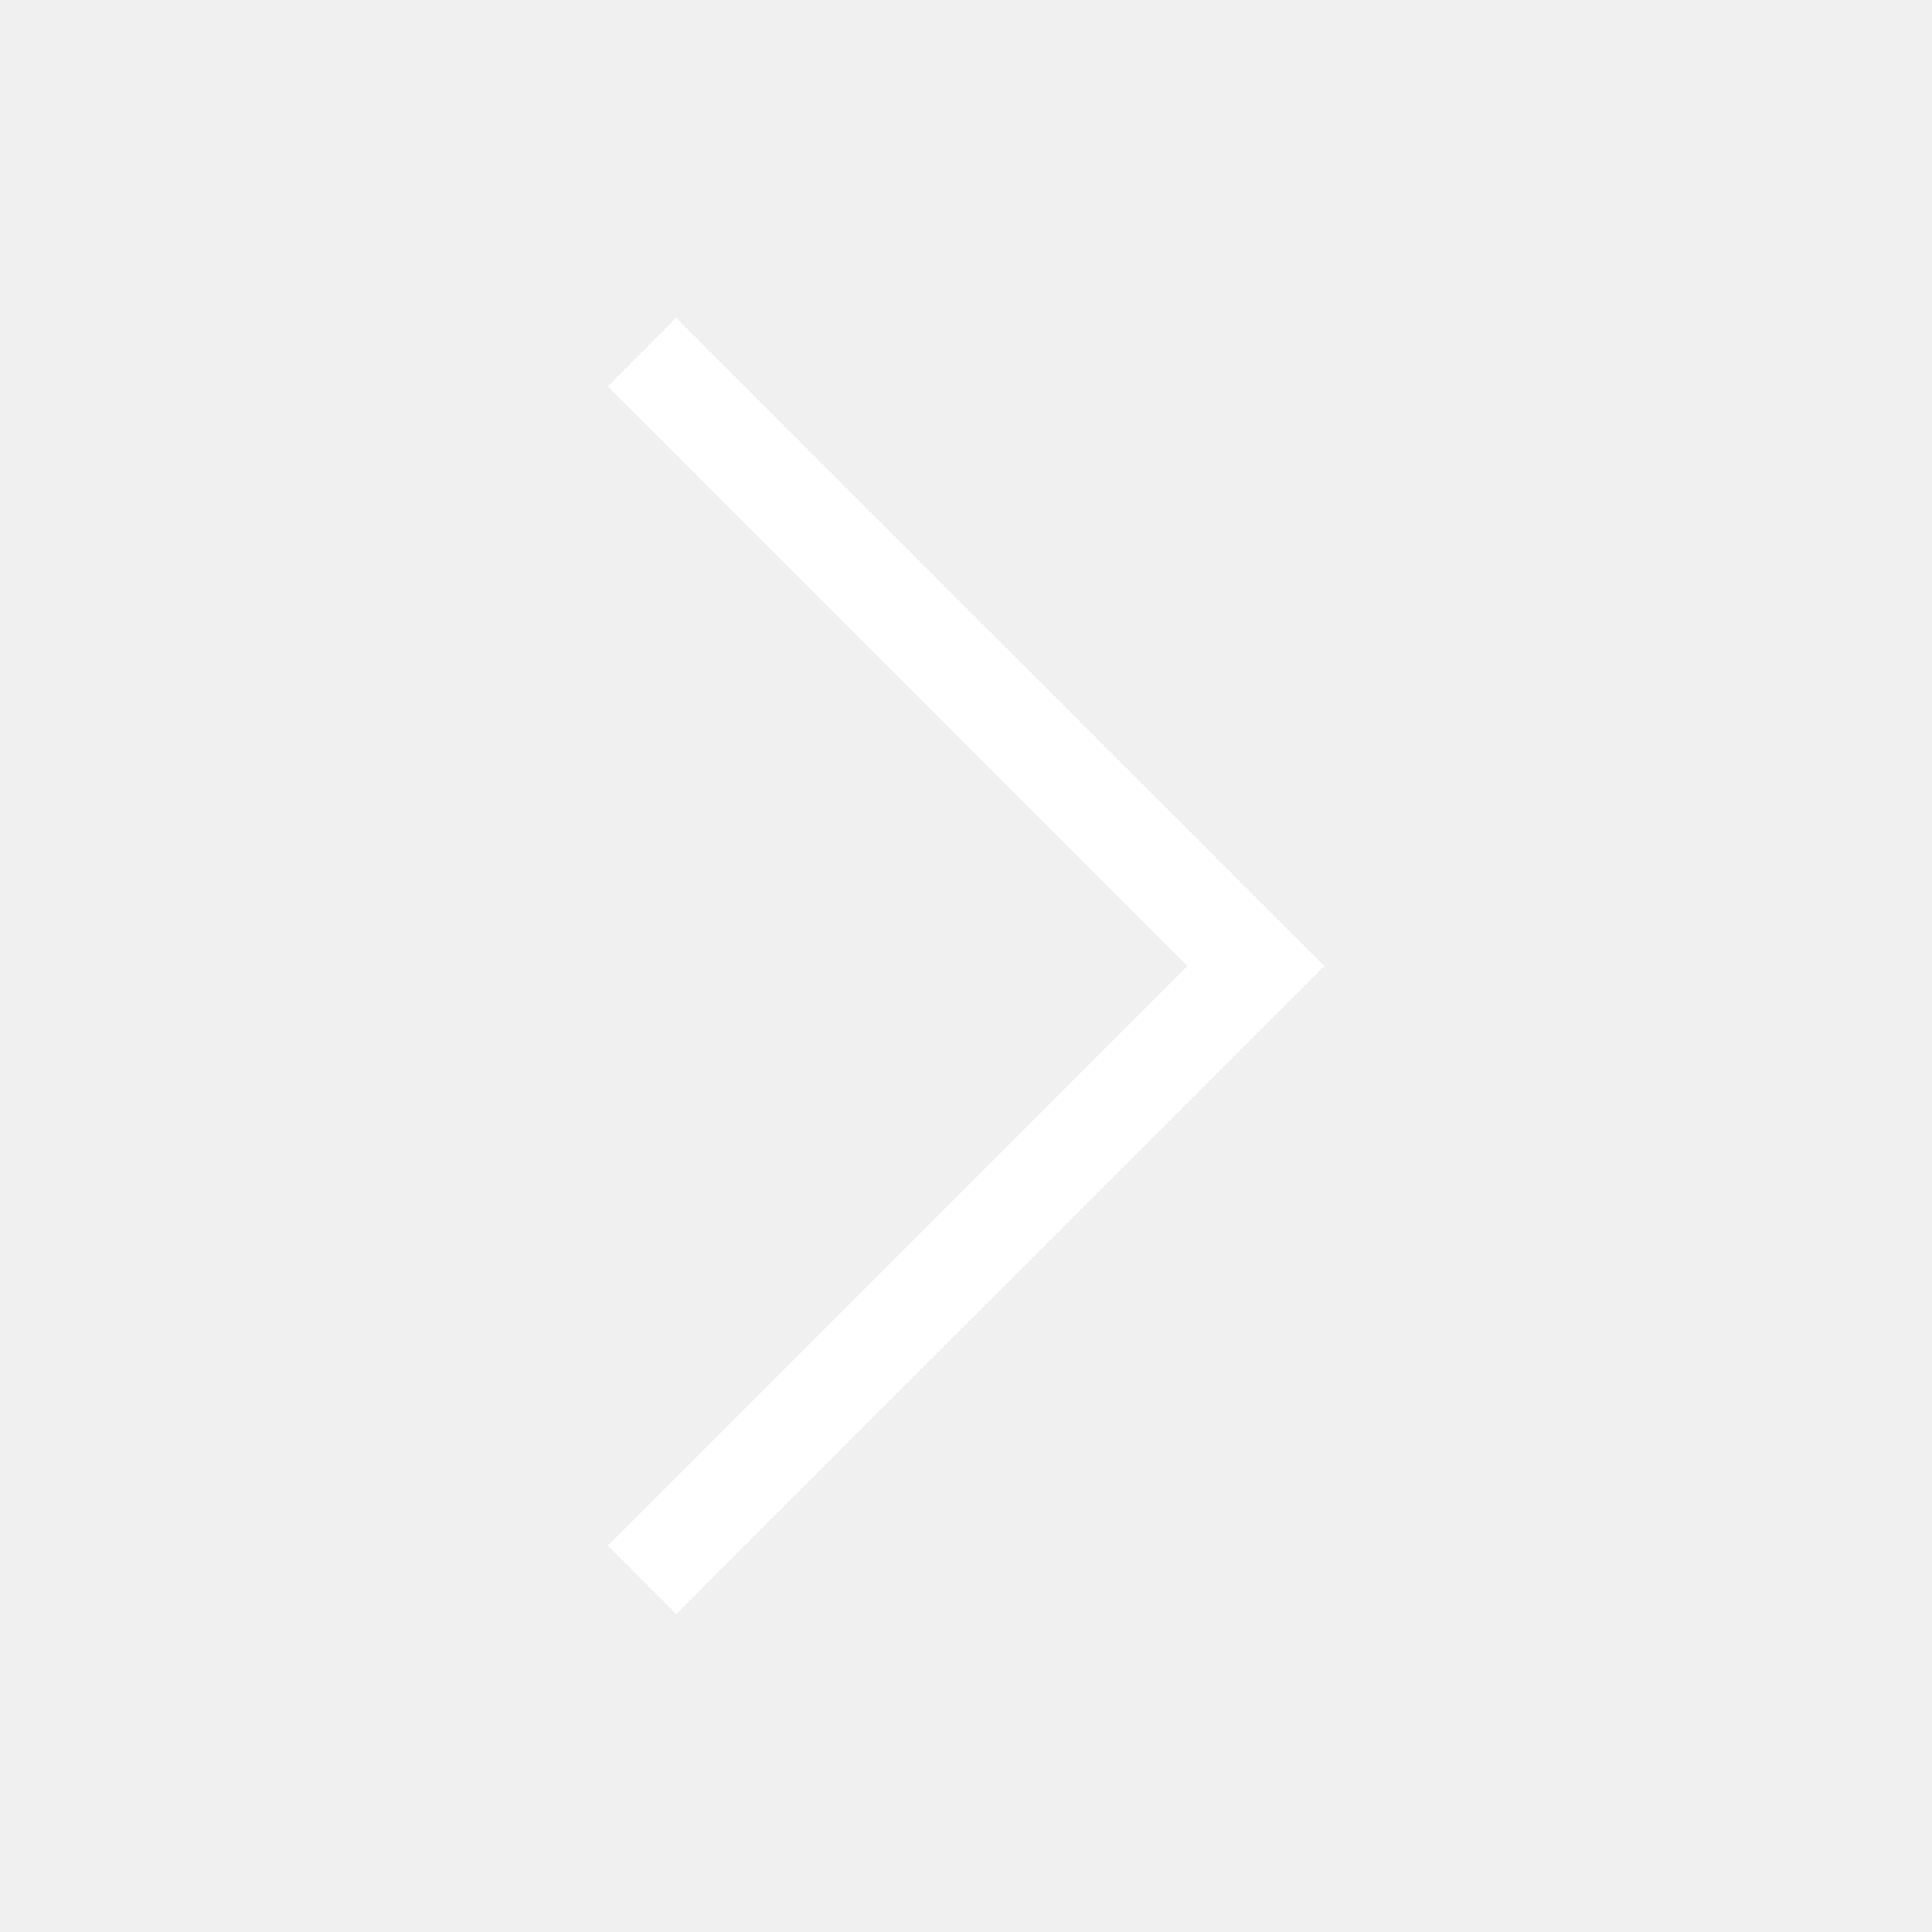
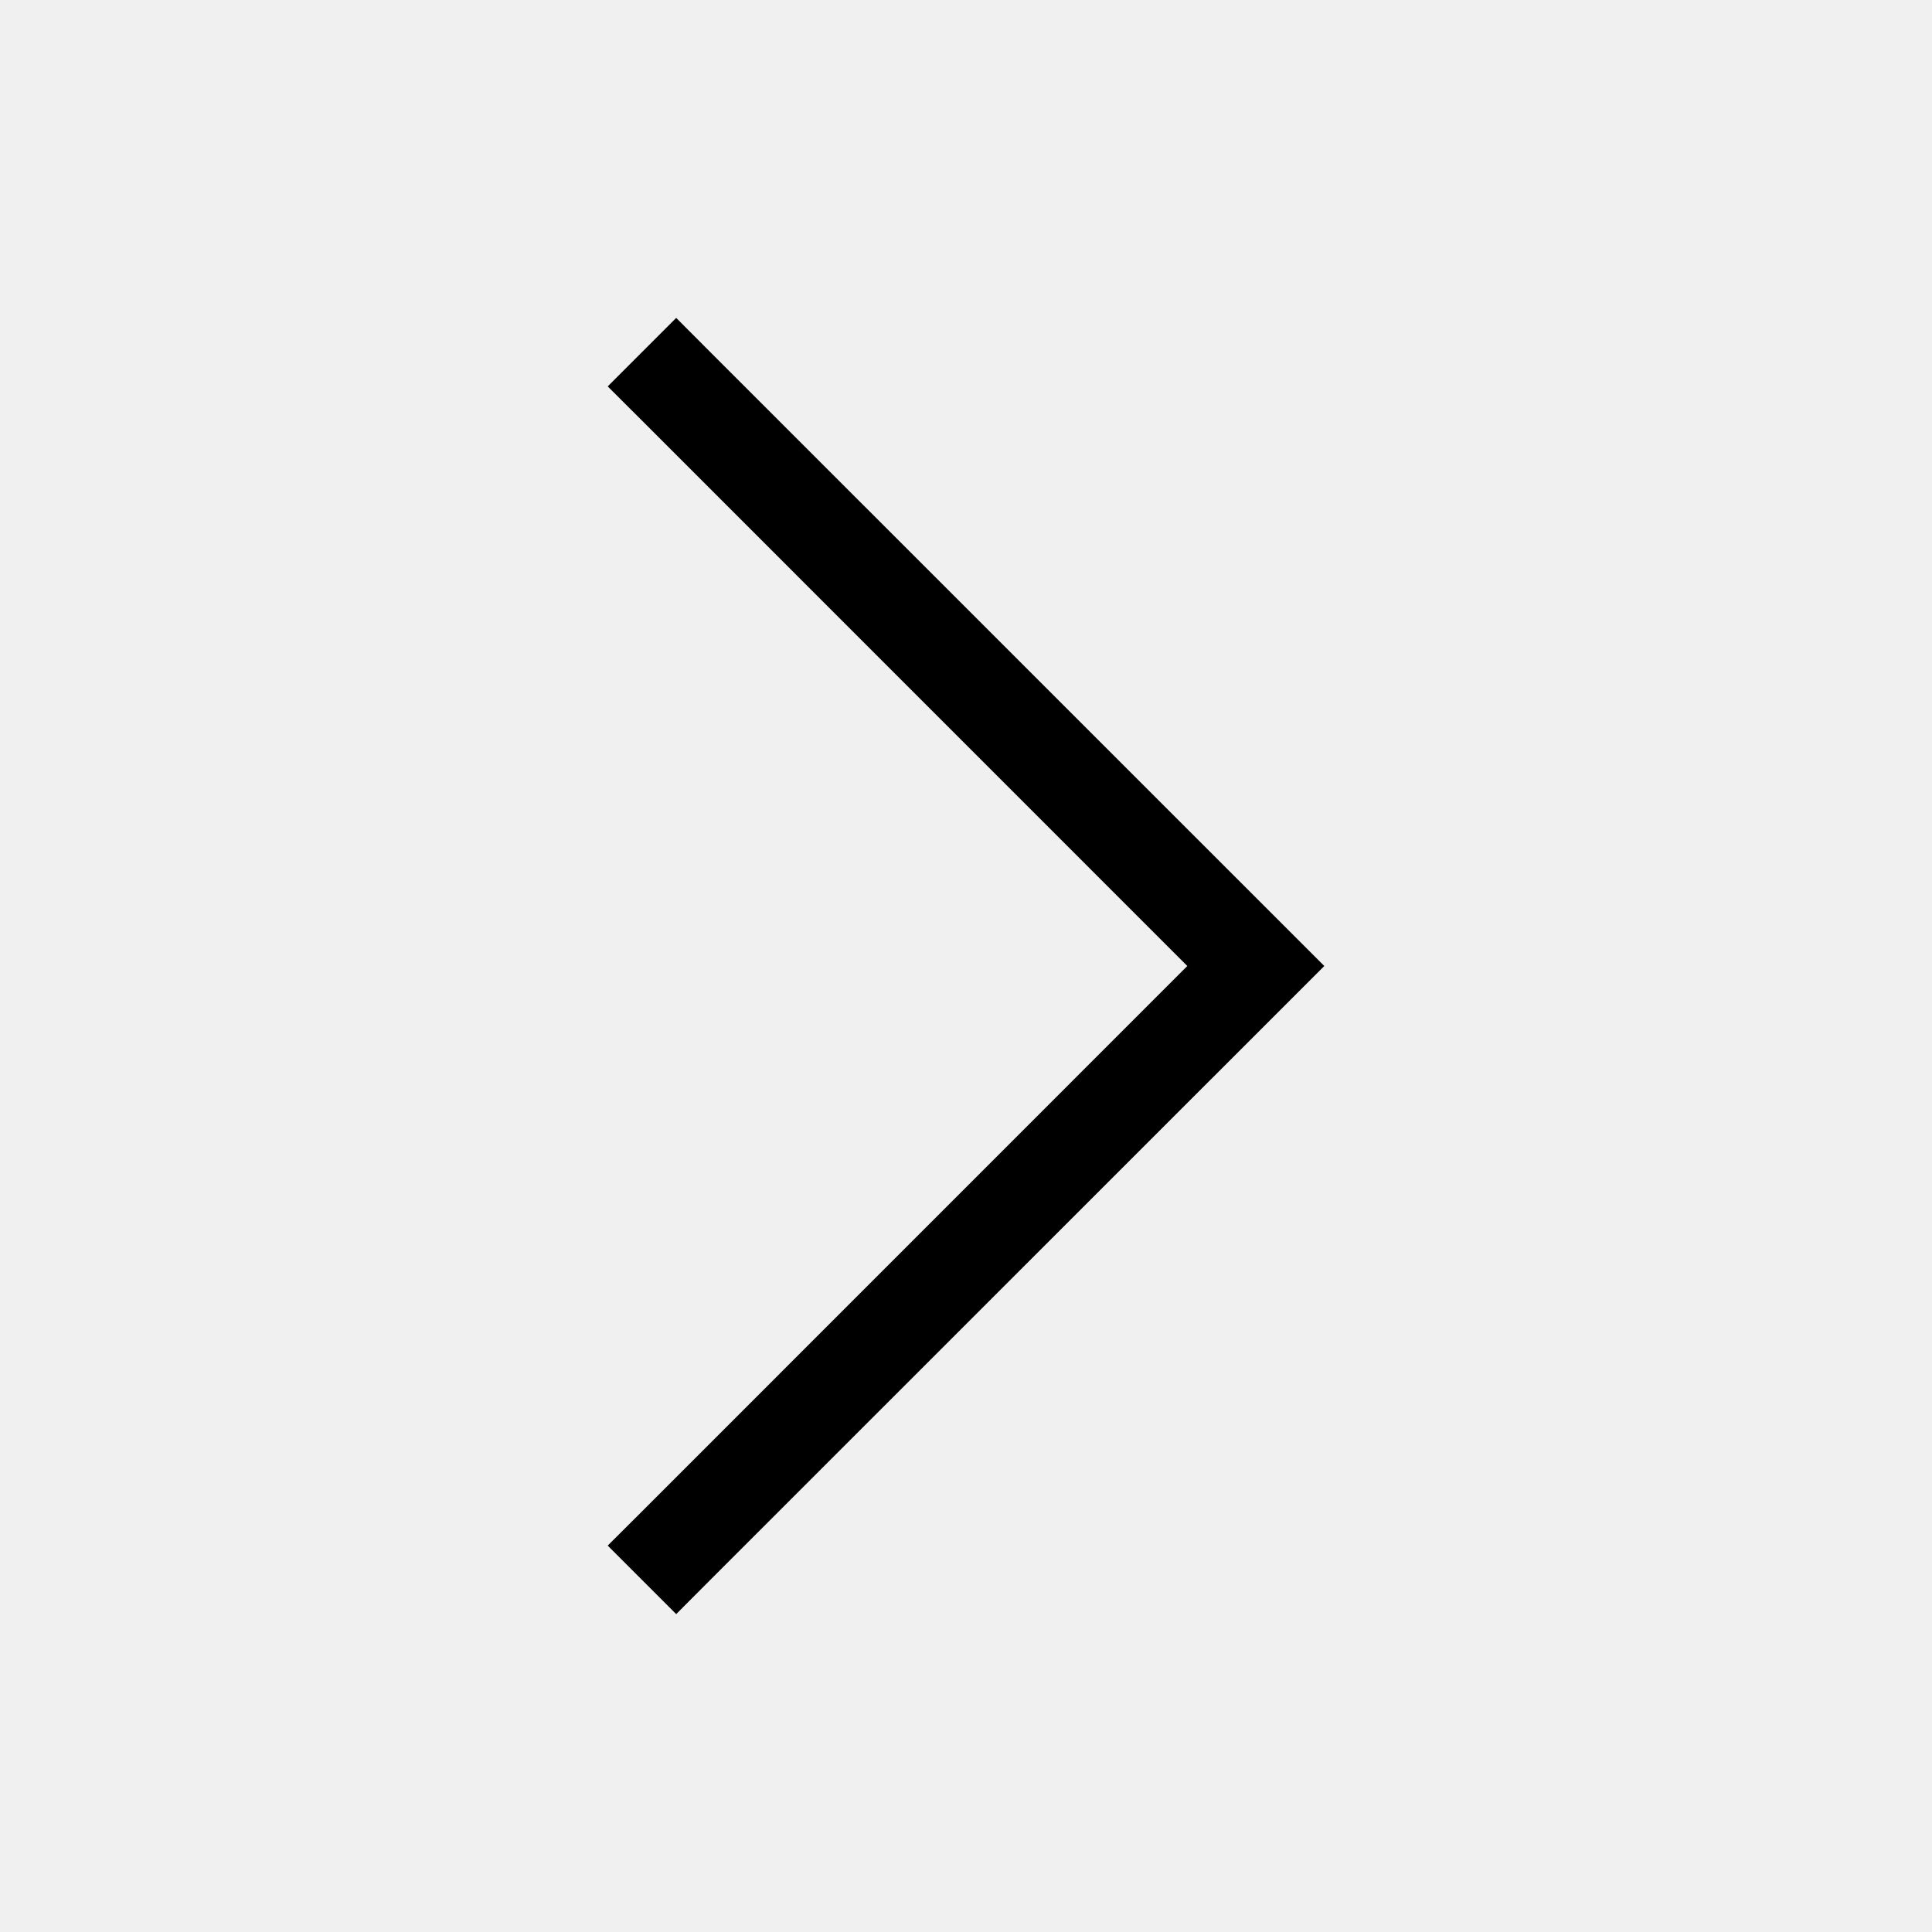
<svg xmlns="http://www.w3.org/2000/svg" width="800px" height="800px" viewBox="0 0 20 20" version="1.1">
  <g id="layer1">
-     <path d="M 7,3.291 6.291,4 6.646,4.354 12.291,10 6.646,15.646 6.291,16 7,16.709 7.354,16.354 13.709,10 7.354,3.646 Z" style="fill:#ffffff; fill-opacity:1; stroke:none; stroke-width:0px;" />
+     <path d="M 7,3.291 6.291,4 6.646,4.354 12.291,10 6.646,15.646 6.291,16 7,16.709 7.354,16.354 13.709,10 7.354,3.646 Z" style="fill:#000000; fill-opacity:1; stroke:none; stroke-width:0px;" />
  </g>
</svg>
